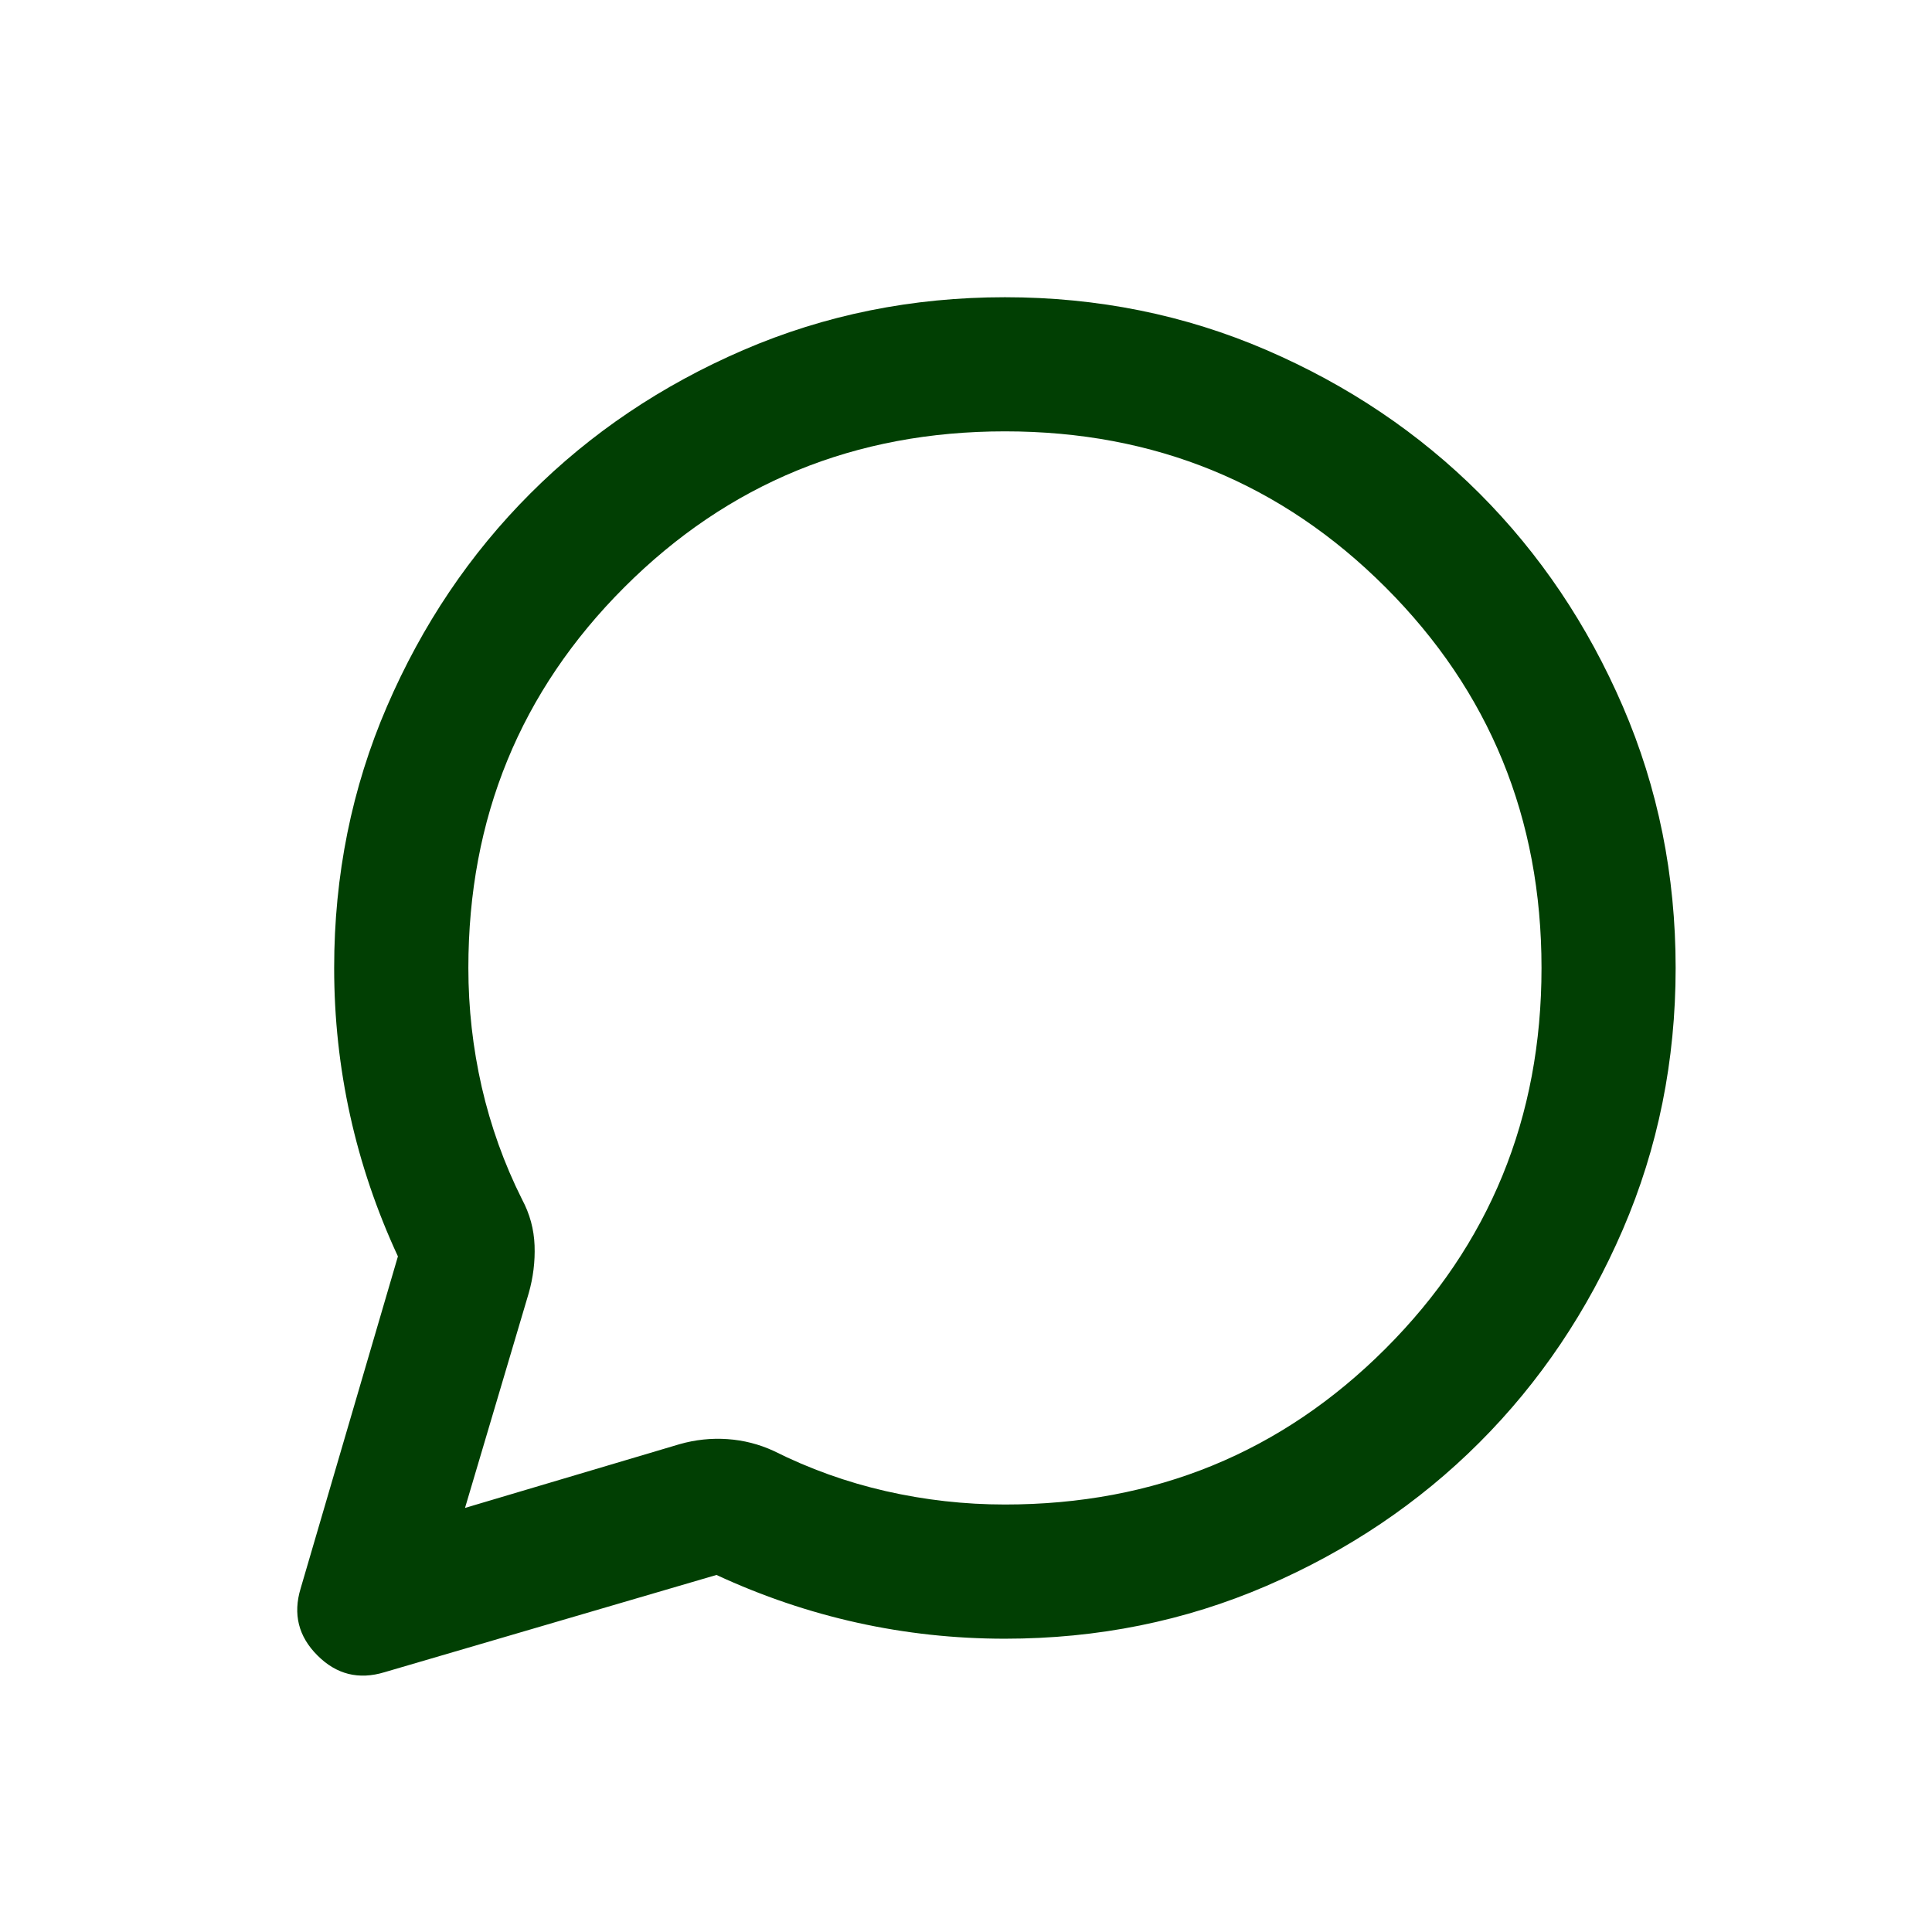
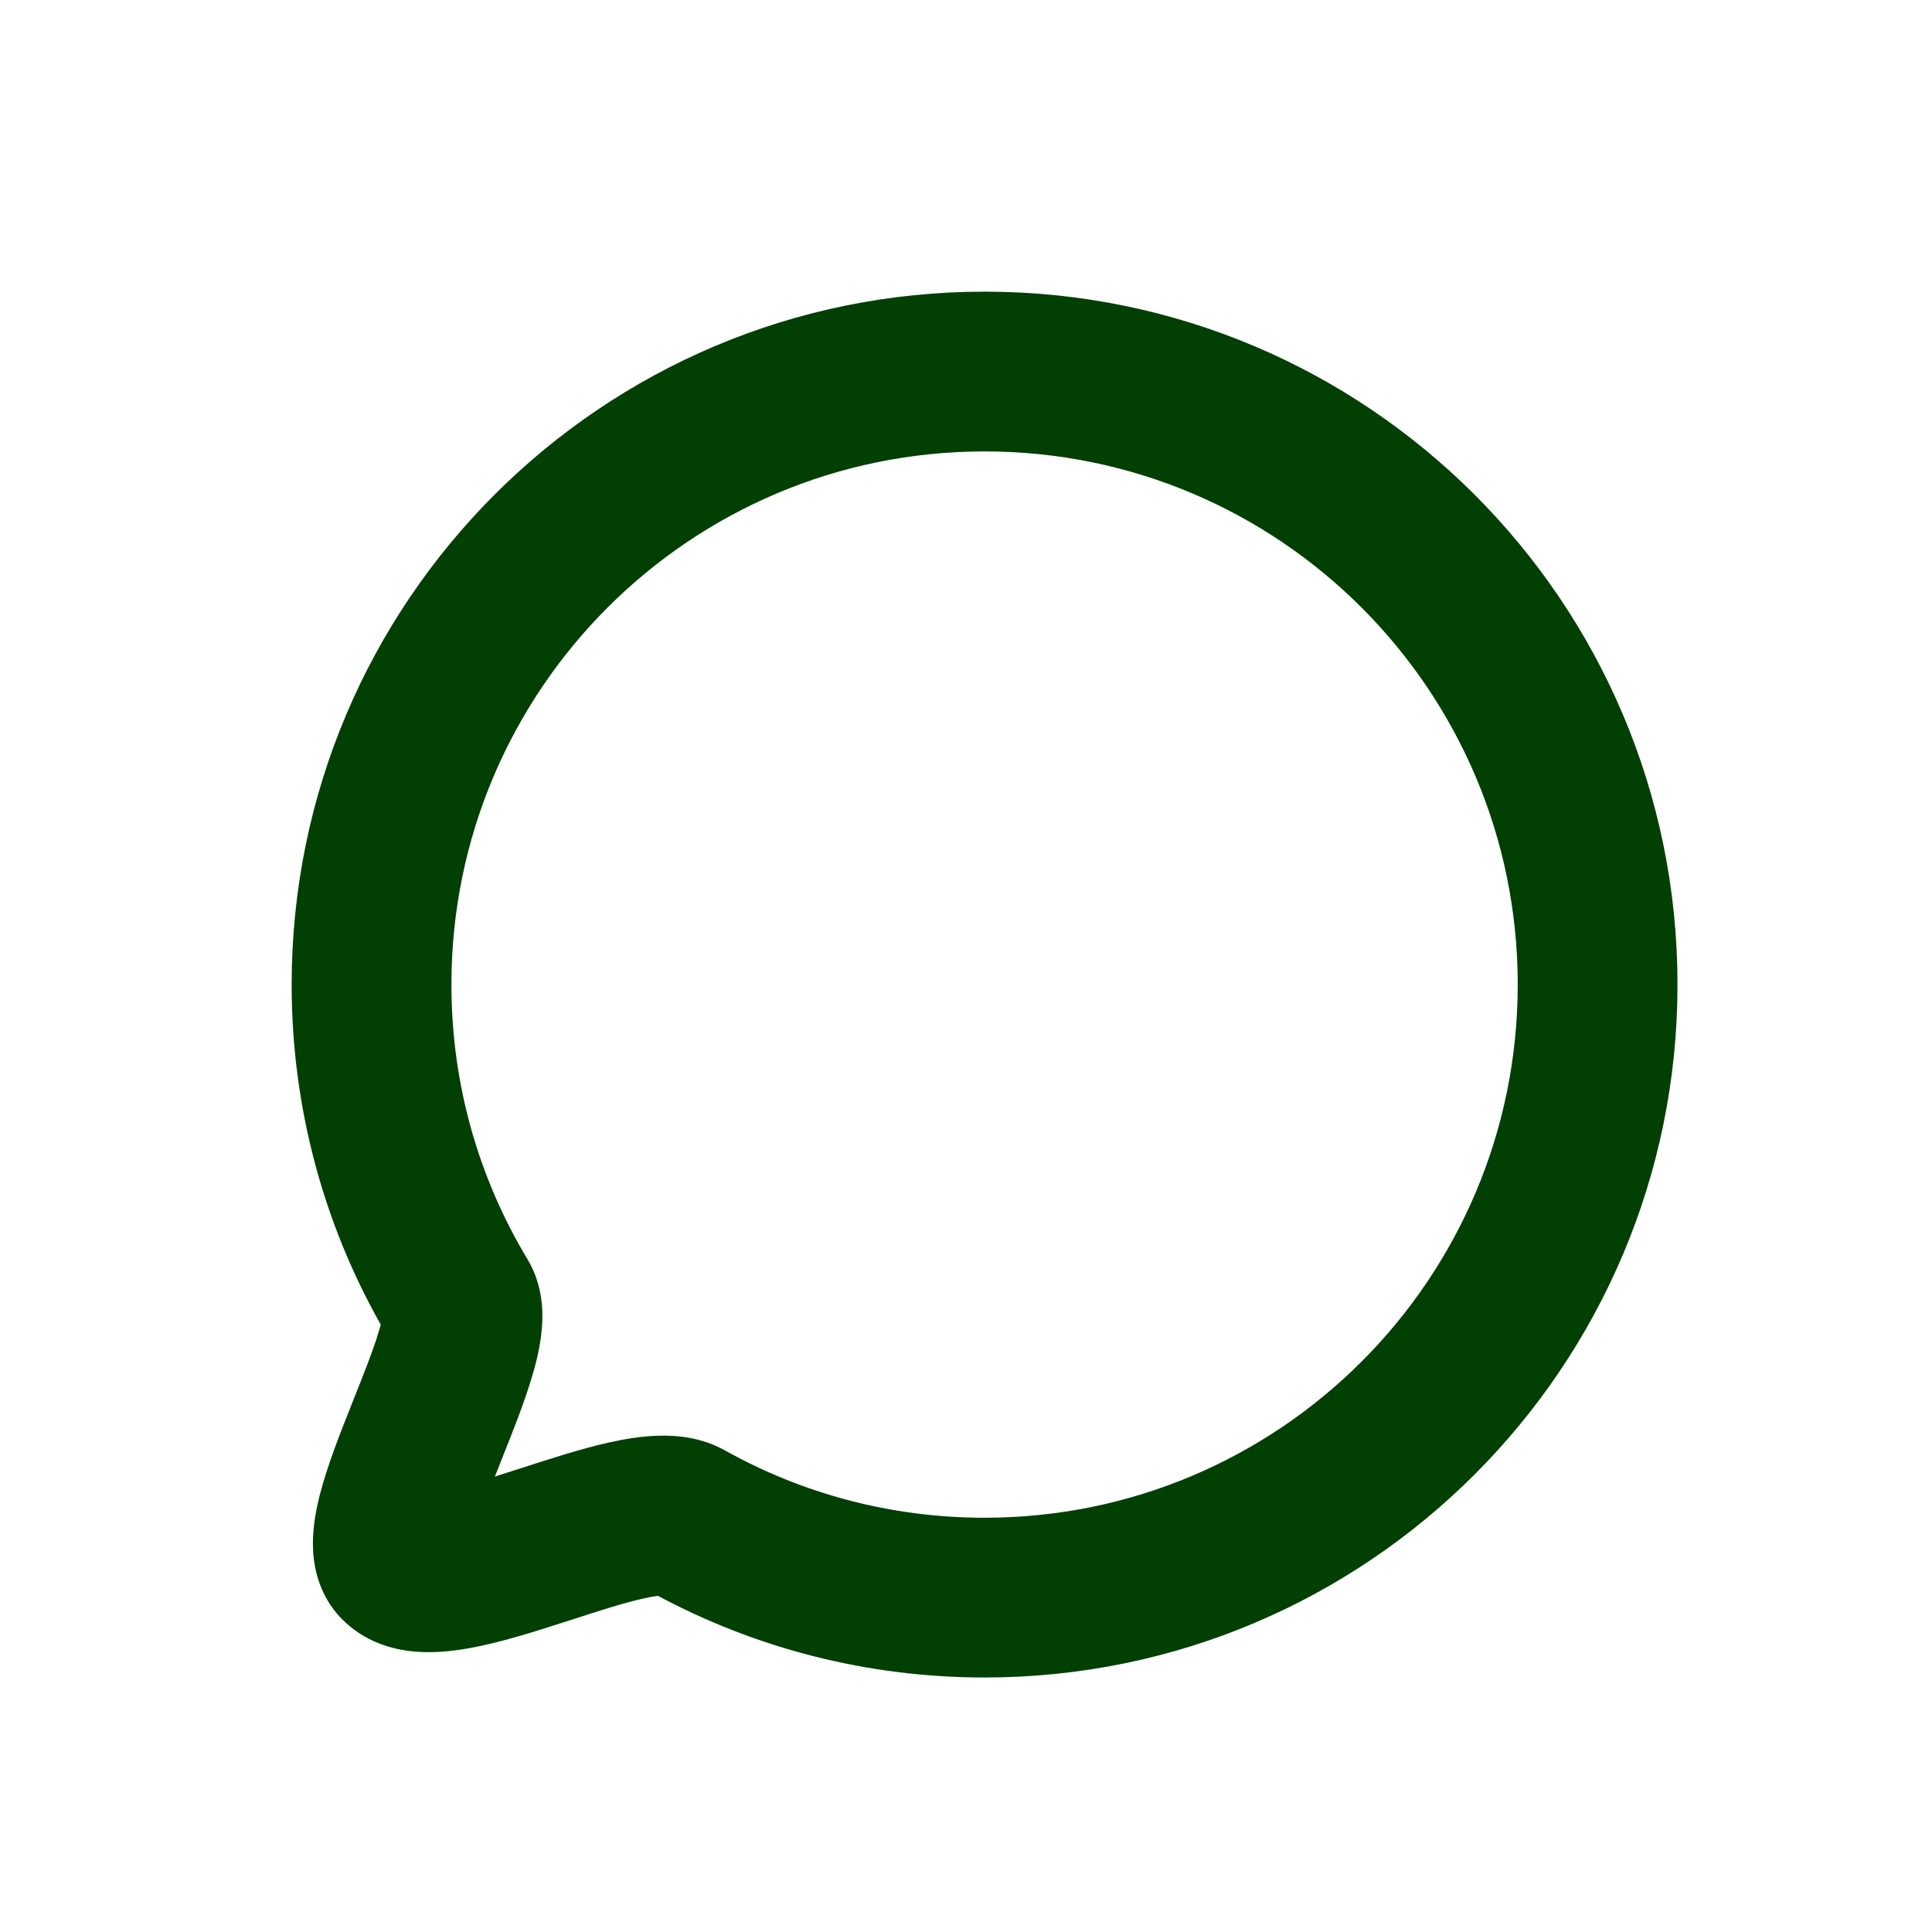
<svg xmlns="http://www.w3.org/2000/svg" width="26" height="26" viewBox="0 0 26 26" fill="none">
-   <path d="M5.355 16.908C5.069 16.291 4.855 15.659 4.712 15.012C4.569 14.365 4.497 13.703 4.497 13.026C4.497 11.778 4.734 10.604 5.208 9.506C5.682 8.408 6.325 7.453 7.138 6.64C7.95 5.828 8.905 5.185 10.003 4.711C11.102 4.237 12.275 4 13.524 4C14.772 4 15.946 4.237 17.044 4.711C18.142 5.185 19.097 5.828 19.91 6.64C20.722 7.453 21.365 8.408 21.839 9.506C22.313 10.604 22.55 11.778 22.55 13.026C22.55 14.275 22.313 15.448 21.839 16.547C21.365 17.645 20.722 18.6 19.91 19.412C19.097 20.225 18.142 20.868 17.044 21.342C15.946 21.816 14.772 22.053 13.524 22.053C12.847 22.053 12.185 21.981 11.538 21.838C10.891 21.695 10.259 21.481 9.642 21.195L5.174 22.504C4.828 22.609 4.527 22.534 4.272 22.278C4.016 22.023 3.941 21.722 4.046 21.376L5.355 16.908ZM6.258 20.293L9.146 19.435C9.357 19.375 9.571 19.352 9.789 19.367C10.007 19.382 10.214 19.435 10.41 19.525C10.891 19.766 11.395 19.947 11.921 20.067C12.448 20.187 12.982 20.247 13.524 20.247C15.54 20.247 17.247 19.548 18.646 18.149C20.045 16.75 20.745 15.042 20.745 13.026C20.745 11.01 20.045 9.303 18.646 7.904C17.247 6.505 15.54 5.805 13.524 5.805C11.508 5.805 9.8 6.505 8.401 7.904C7.002 9.303 6.303 11.01 6.303 13.026C6.303 13.568 6.363 14.102 6.483 14.629C6.604 15.155 6.784 15.659 7.025 16.14C7.13 16.336 7.186 16.543 7.194 16.761C7.202 16.979 7.175 17.194 7.115 17.404L6.258 20.293Z" fill="#013F03" />
+   <path fill-rule="evenodd" clip-rule="evenodd" d="M13.25 6.075C9.287 6.075 6.075 9.287 6.075 13.25C6.075 14.604 6.449 15.867 7.098 16.945C7.317 17.309 7.309 17.689 7.291 17.886C7.272 18.114 7.216 18.339 7.159 18.529C7.055 18.879 6.897 19.275 6.761 19.615C6.75 19.644 6.738 19.673 6.727 19.701C6.704 19.759 6.681 19.816 6.66 19.871C6.742 19.845 6.828 19.817 6.918 19.788C6.957 19.776 6.997 19.763 7.038 19.75C7.395 19.634 7.81 19.5 8.179 19.416C8.387 19.369 8.626 19.327 8.864 19.321C9.086 19.315 9.428 19.335 9.758 19.52C10.79 20.096 11.98 20.425 13.25 20.425C17.213 20.425 20.425 17.213 20.425 13.25C20.425 9.287 17.213 6.075 13.25 6.075ZM3.925 13.25C3.925 8.1 8.1 3.925 13.25 3.925C18.4 3.925 22.575 8.1 22.575 13.25C22.575 18.4 18.4 22.575 13.25 22.575C11.662 22.575 10.165 22.177 8.854 21.476C8.807 21.482 8.742 21.493 8.653 21.513C8.386 21.573 8.068 21.676 7.686 21.8C7.651 21.811 7.615 21.823 7.578 21.834C7.186 21.961 6.712 22.112 6.29 22.185C6.078 22.222 5.819 22.25 5.555 22.224C5.296 22.198 4.913 22.105 4.601 21.788C4.256 21.437 4.211 21.005 4.211 20.776C4.21 20.527 4.26 20.285 4.31 20.094C4.411 19.708 4.585 19.269 4.73 18.905C4.737 18.887 4.744 18.869 4.751 18.851C4.9 18.477 5.024 18.168 5.098 17.916C5.109 17.882 5.117 17.852 5.124 17.826C4.36 16.474 3.925 14.911 3.925 13.25ZM5.15 17.7C5.149 17.701 5.149 17.703 5.149 17.705C5.149 17.69 5.151 17.687 5.15 17.7ZM8.935 21.47C8.935 21.47 8.932 21.471 8.925 21.47C8.932 21.47 8.936 21.47 8.935 21.47Z" fill="#013F03" />
</svg>
